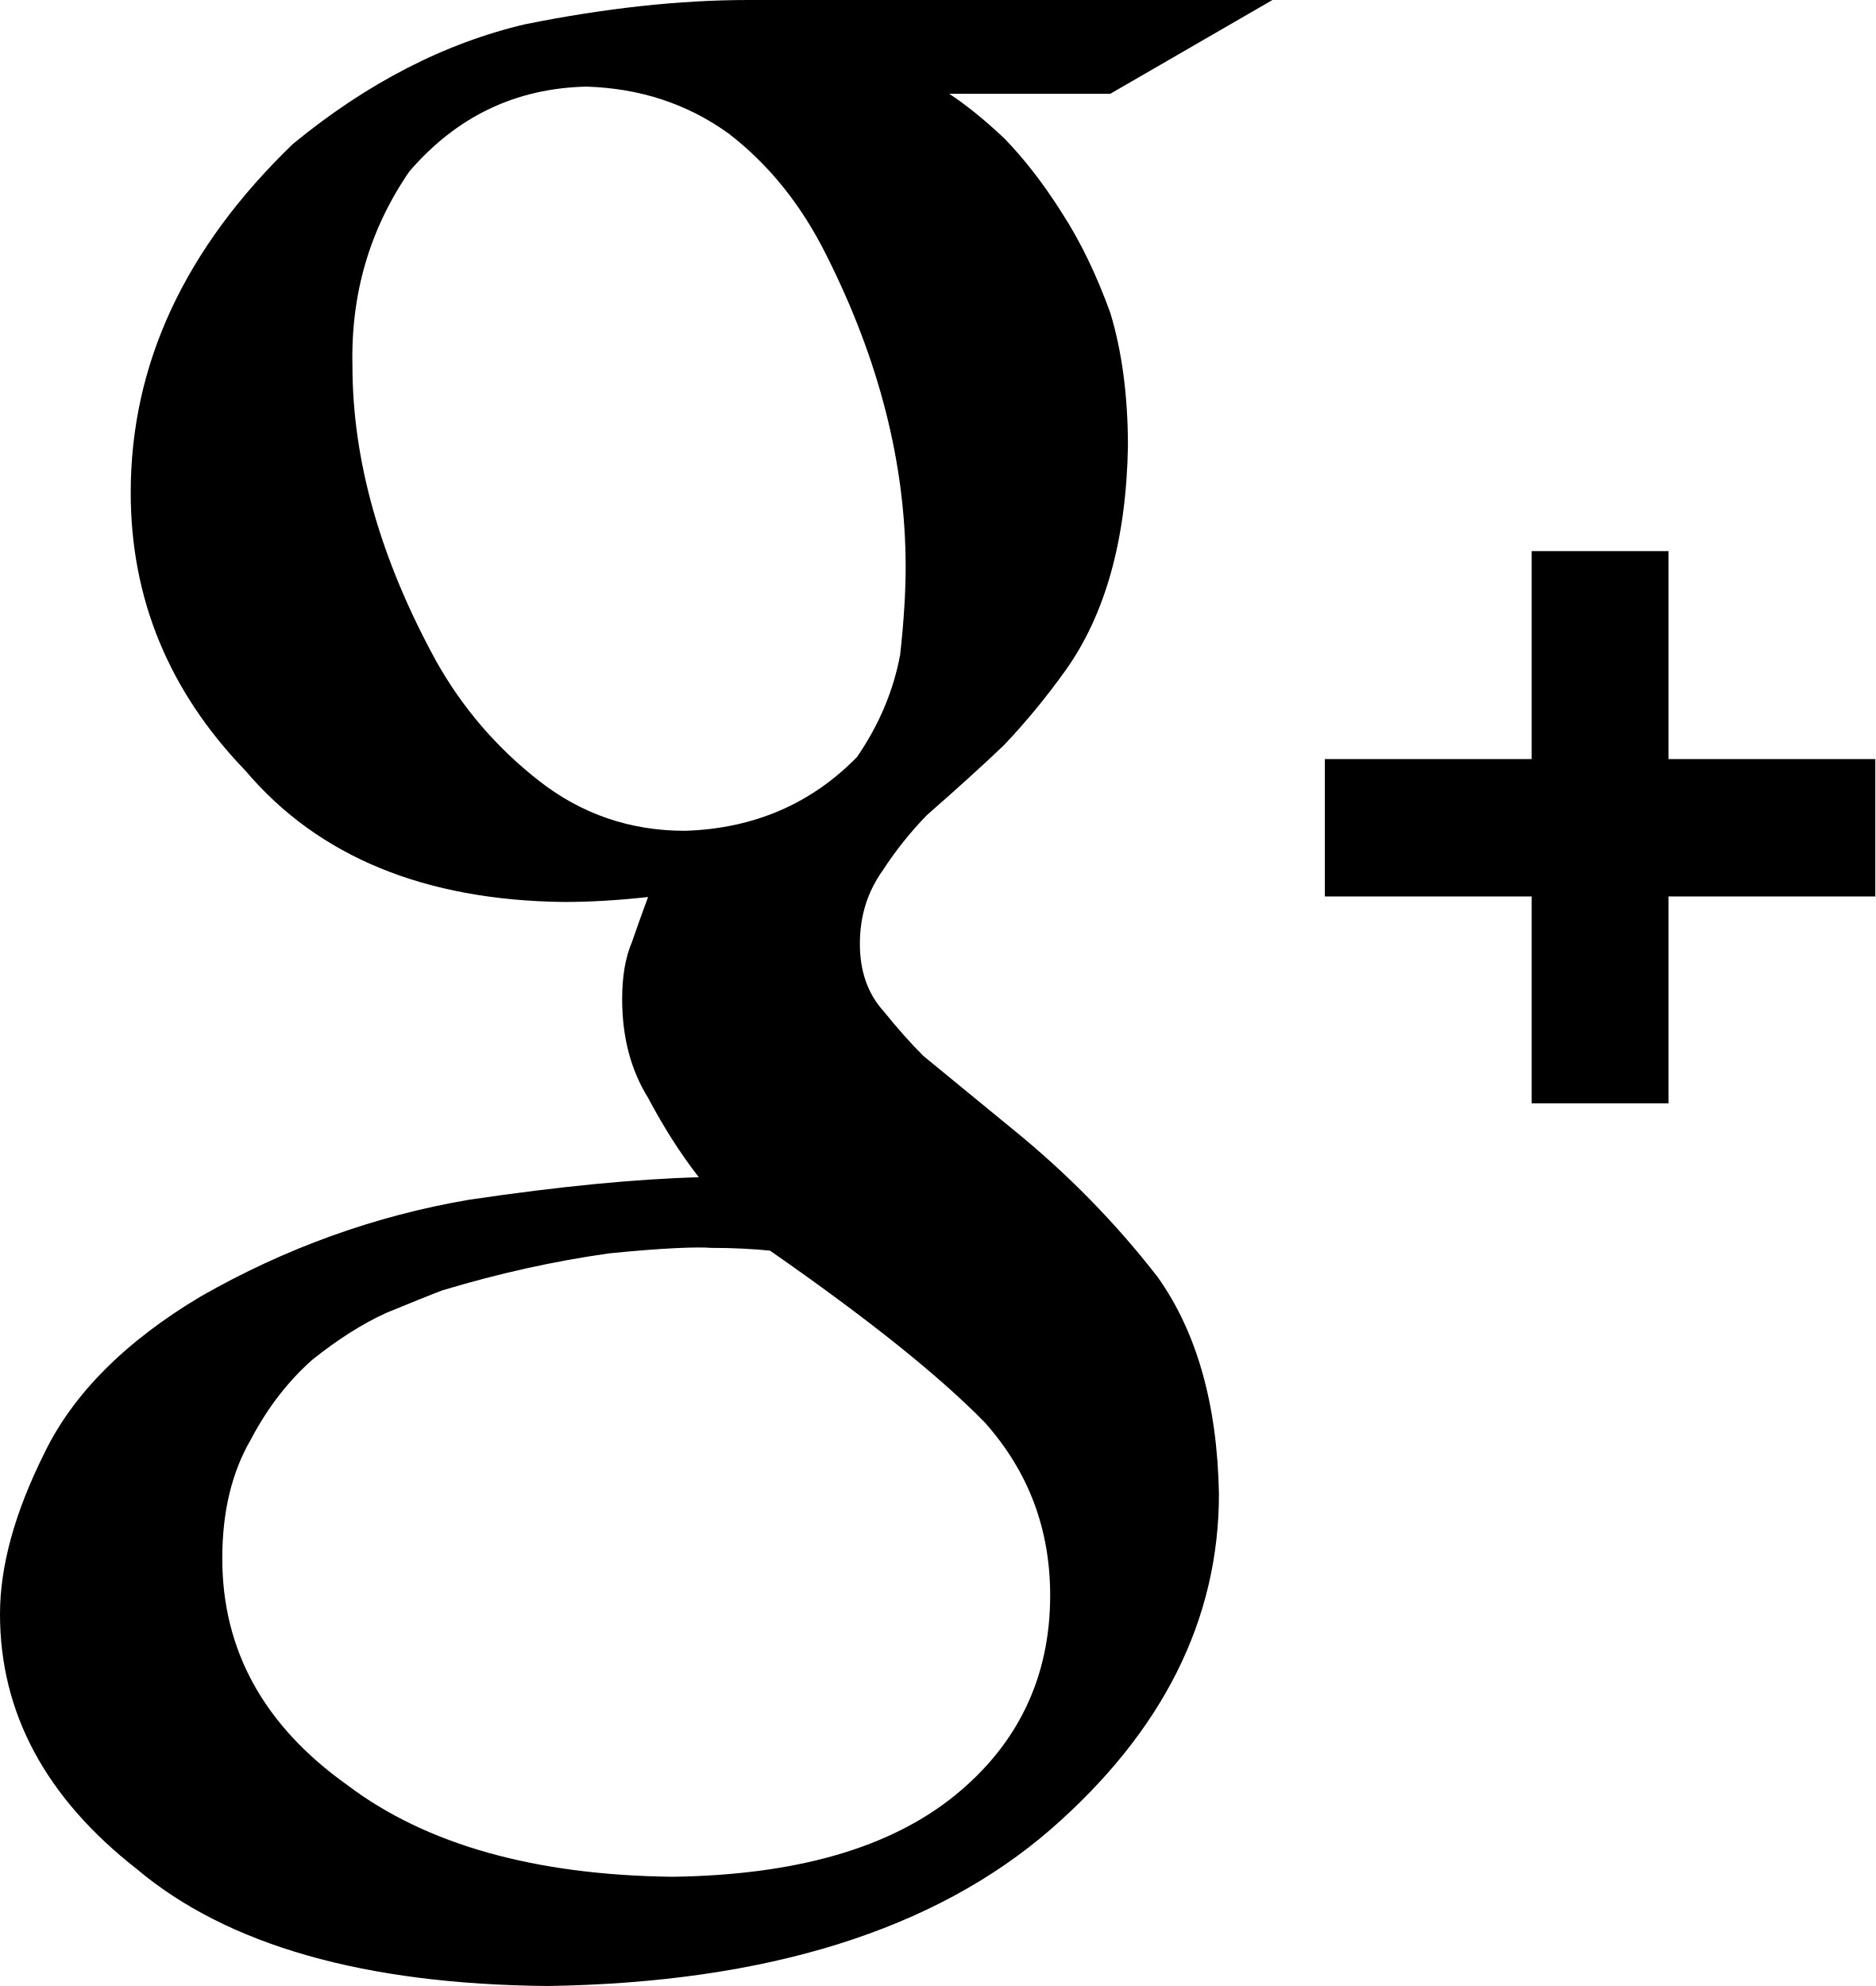
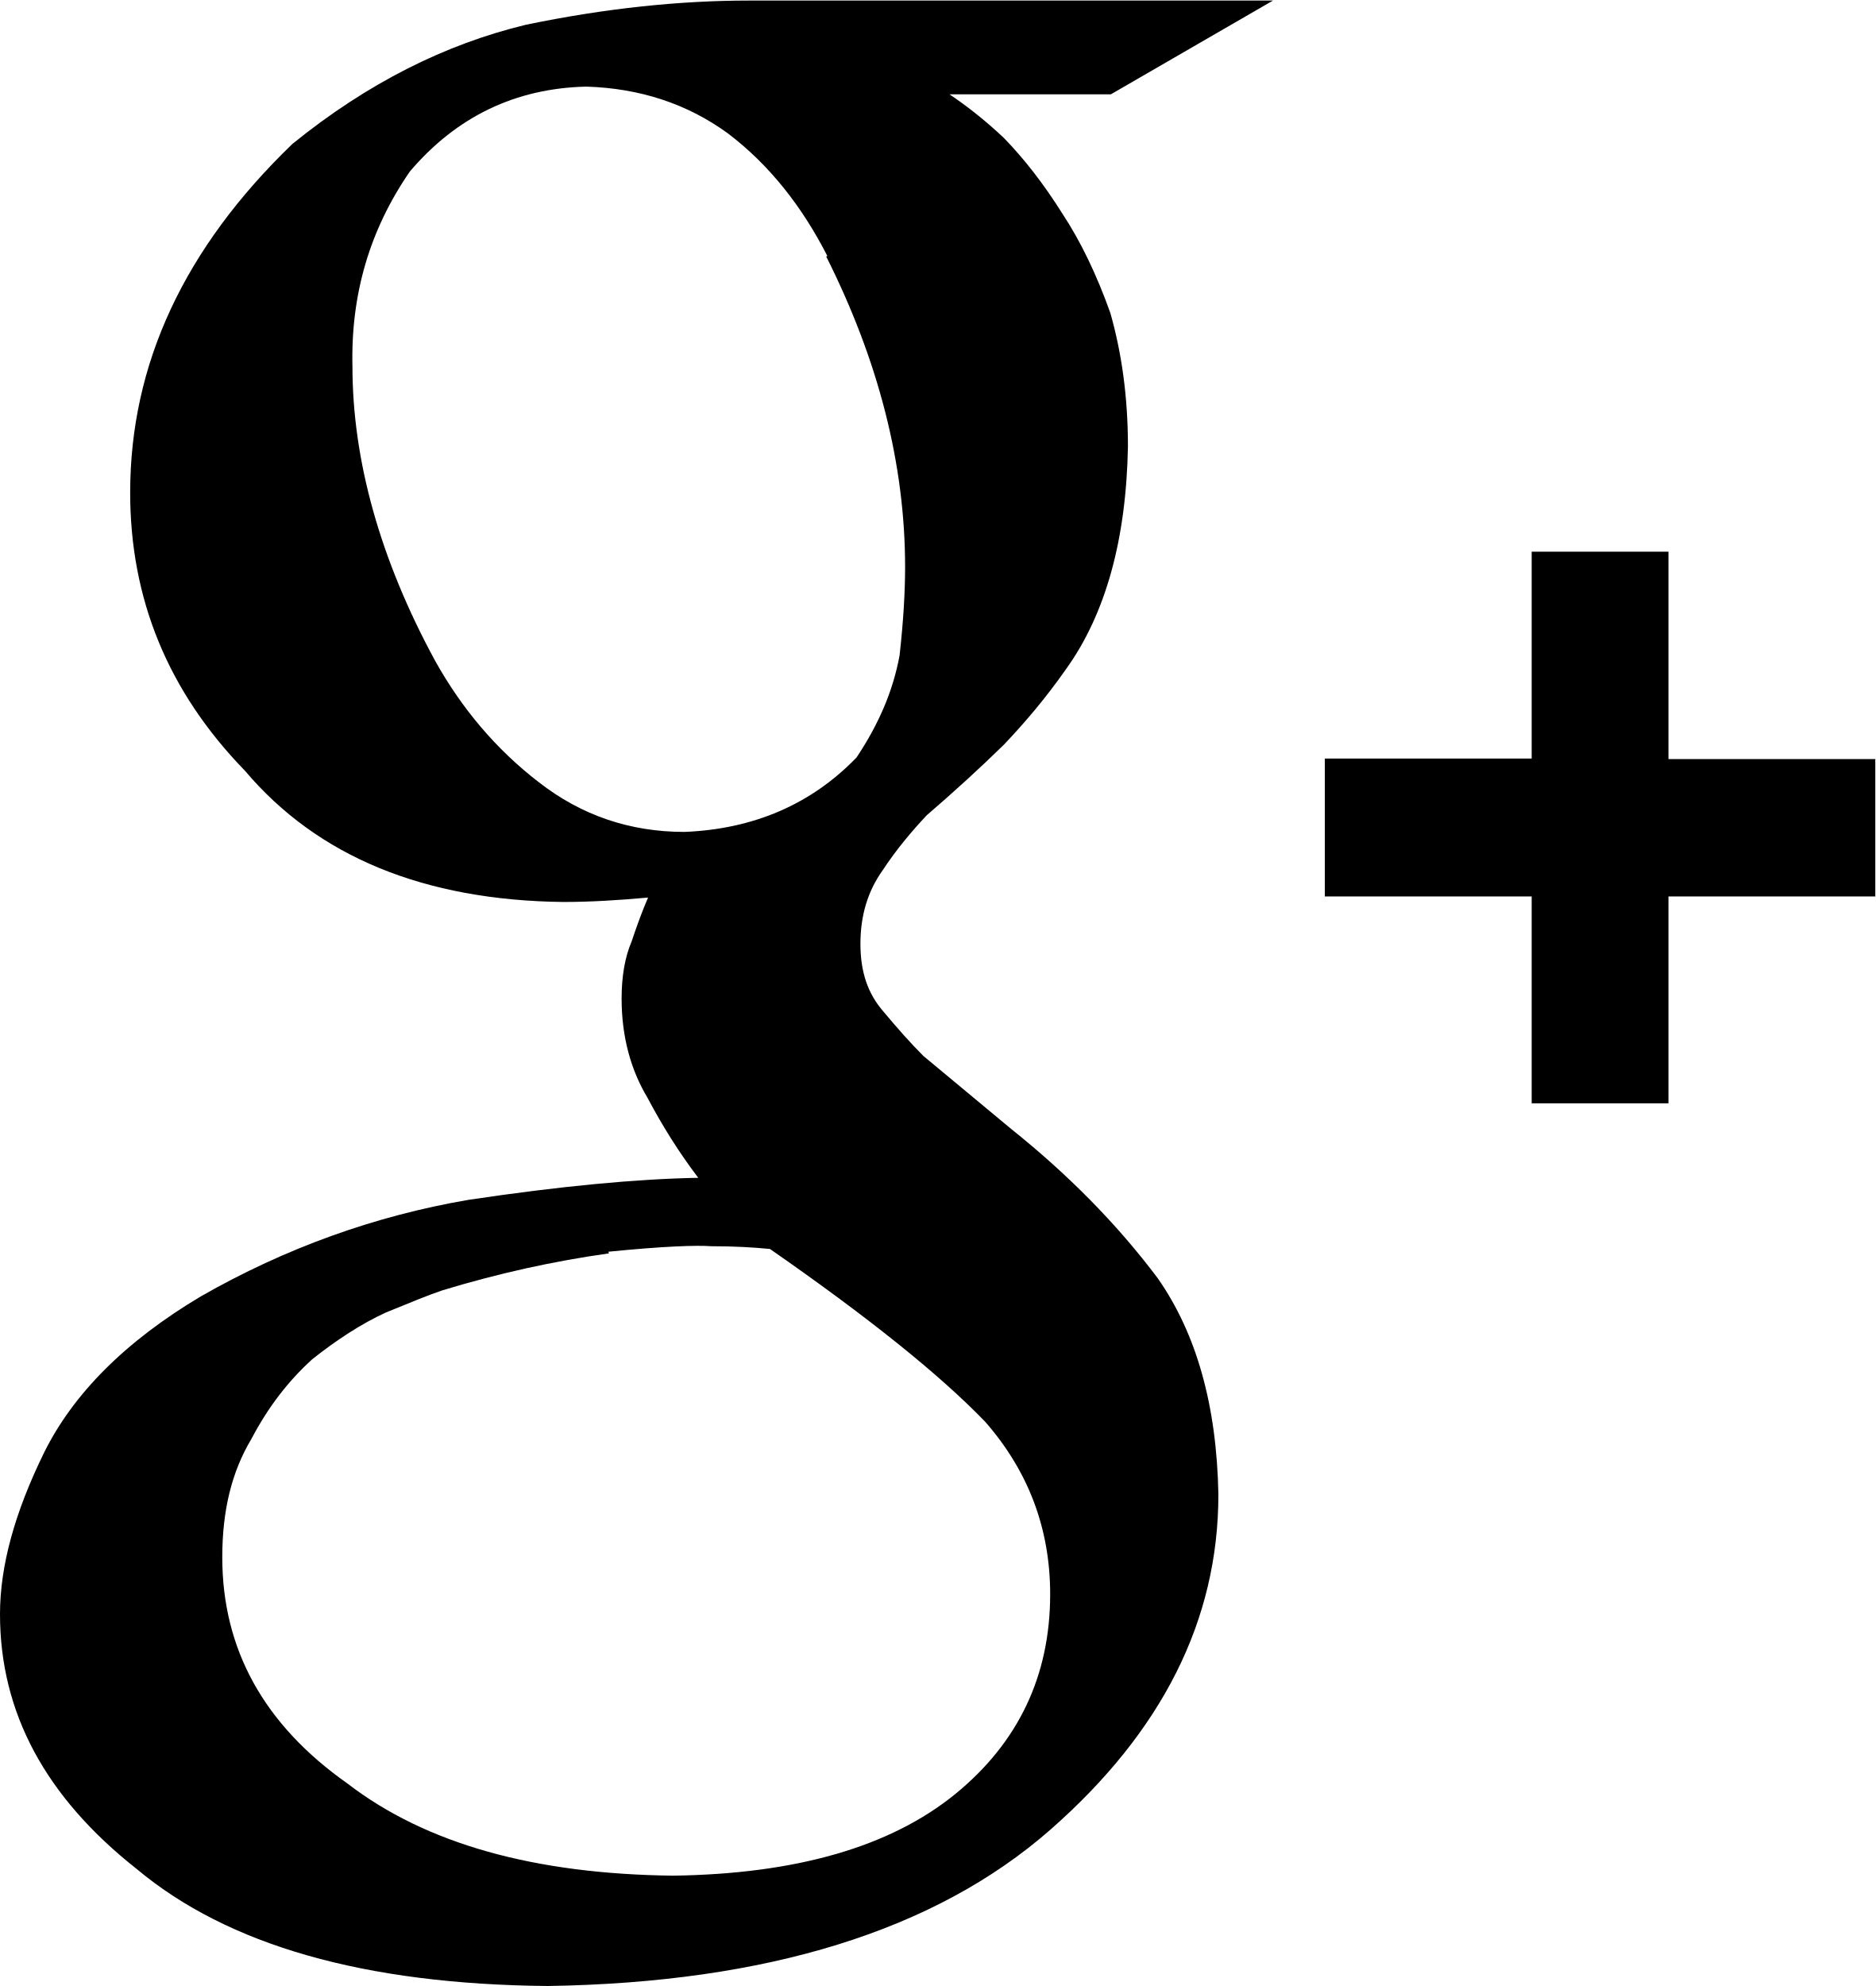
<svg xmlns="http://www.w3.org/2000/svg" viewBox="0 0 34 36">
-   <path fillRule="evenodd" d="M 34 16.25C 34 16.25 30.25 16.25 30.25 16.25 30.25 16.25 30.25 20 30.25 20 30.25 20 27.77 20 27.77 20 27.77 20 27.77 16.25 27.77 16.25 27.77 16.25 24.02 16.25 24.02 16.25 24.02 16.25 24.02 13.76 24.02 13.76 24.02 13.76 27.77 13.76 27.77 13.76 27.77 13.76 27.77 9.99 27.77 9.99 27.77 9.99 30.25 9.99 30.25 9.99 30.25 9.99 30.25 13.76 30.25 13.76 30.25 13.76 34 13.76 34 13.76 34 13.76 34 16.25 34 16.25ZM 17.21 1.7C 17.5 1.89 17.84 2.16 18.21 2.51 18.57 2.88 18.92 3.33 19.26 3.87 19.59 4.38 19.88 4.98 20.13 5.67 20.34 6.36 20.45 7.17 20.45 8.09 20.42 9.78 20.04 11.14 19.32 12.15 18.97 12.64 18.59 13.1 18.2 13.51 17.76 13.93 17.29 14.35 16.8 14.78 16.52 15.07 16.25 15.4 16.01 15.77 15.73 16.16 15.59 16.6 15.59 17.11 15.59 17.6 15.73 18.01 16.02 18.33 16.27 18.64 16.51 18.91 16.74 19.14 16.74 19.14 18.35 20.46 18.35 20.46 19.35 21.27 20.23 22.17 20.99 23.15 21.7 24.15 22.07 25.46 22.1 27.08 22.1 29.36 21.08 31.39 19.05 33.16 16.94 34.99 13.9 35.94 9.93 36 6.6 35.97 4.12 35.26 2.48 33.88 0.83 32.59-0 31.05-0 29.26-0 28.38 0.27 27.41 0.81 26.33 1.33 25.26 2.28 24.31 3.64 23.5 5.18 22.62 6.8 22.04 8.49 21.75 10.17 21.5 11.56 21.37 12.67 21.34 12.32 20.89 12.02 20.41 11.75 19.9 11.44 19.4 11.28 18.81 11.28 18.11 11.28 17.69 11.34 17.35 11.46 17.07 11.56 16.78 11.66 16.5 11.75 16.26 11.21 16.32 10.7 16.35 10.22 16.35 7.7 16.32 5.77 15.53 4.45 13.97 3.06 12.53 2.37 10.85 2.37 8.93 2.37 6.6 3.35 4.5 5.31 2.61 6.66 1.5 8.07 0.78 9.52 0.44 10.96 0.15 12.31-0 13.57-0 13.57-0 23.07-0 23.07-0 23.07-0 20.13 1.7 20.13 1.7 20.13 1.7 17.21 1.7 17.21 1.7ZM 11.04 22.72C 10.05 22.86 9.05 23.08 8.02 23.39 7.78 23.48 7.44 23.62 7 23.8 6.56 24 6.11 24.29 5.66 24.65 5.22 25.04 4.85 25.52 4.55 26.09 4.2 26.69 4.03 27.41 4.03 28.25 4.03 29.91 4.78 31.28 6.3 32.36 7.73 33.44 9.7 33.99 12.19 34.02 14.43 33.99 16.14 33.5 17.32 32.54 18.46 31.61 19.04 30.4 19.04 28.92 19.04 27.72 18.65 26.68 17.86 25.79 17.03 24.94 15.73 23.9 13.96 22.67 13.66 22.64 13.3 22.62 12.89 22.62 12.65 22.6 12.03 22.62 11.04 22.72ZM 14.99 4.64C 14.54 3.73 13.95 2.99 13.21 2.42 12.46 1.88 11.6 1.6 10.63 1.57 9.35 1.6 8.28 2.11 7.42 3.11 6.7 4.16 6.36 5.33 6.39 6.63 6.39 8.34 6.89 10.12 7.9 11.97 8.38 12.83 9.01 13.56 9.78 14.16 10.55 14.76 11.43 15.06 12.42 15.06 13.67 15.02 14.71 14.57 15.54 13.72 15.95 13.12 16.2 12.51 16.32 11.87 16.39 11.24 16.42 10.71 16.42 10.28 16.42 8.41 15.94 6.53 14.99 4.64Z" />
+   <path d="M34 16.25h-3.75V20h-2.48v-3.75h-3.75v-2.5h3.75V10h2.48v3.76H34v2.5zM17.2 1.7c.3.2.64.46 1 .8.37.38.72.83 1.06 1.37.33.5.62 1.1.87 1.8.2.7.32 1.5.32 2.42-.03 1.68-.4 3.04-1.13 4.05-.35.5-.73.95-1.12 1.36-.44.43-.9.85-1.4 1.28-.28.3-.55.62-.8 1-.27.38-.4.82-.4 1.33 0 .5.13.9.42 1.23.25.3.5.58.72.8l1.6 1.33c1 .8 1.9 1.7 2.65 2.7.7 1 1.07 2.3 1.1 3.92 0 2.28-1.02 4.3-3.05 6.08C16.95 35 13.9 35.94 9.93 36c-3.33-.03-5.8-.74-7.45-2.12C.83 32.58 0 31.05 0 29.26c0-.88.27-1.85.8-2.93.53-1.07 1.48-2.02 2.84-2.83 1.54-.88 3.16-1.46 4.85-1.75 1.67-.25 3.06-.38 4.17-.4-.35-.46-.65-.94-.92-1.45-.3-.5-.47-1.1-.47-1.8 0-.4.06-.75.18-1.03.1-.3.2-.57.3-.8-.55.05-1.06.08-1.54.08-2.52-.03-4.45-.82-5.77-2.38-1.4-1.44-2.08-3.12-2.08-5.04 0-2.33.98-4.43 2.94-6.32C6.67 1.5 8.08.8 9.53.45c1.44-.3 2.8-.44 4.05-.44h9.5l-2.94 1.7H17.2zm-6.16 21.02c-1 .14-2 .36-3.02.67-.24.08-.58.22-1.02.4-.44.2-.9.5-1.34.85-.44.4-.8.87-1.1 1.44-.36.6-.53 1.3-.53 2.15 0 1.66.75 3.03 2.27 4.1 1.43 1.1 3.4 1.64 5.9 1.67 2.23-.03 3.94-.52 5.12-1.48 1.14-.93 1.72-2.14 1.72-3.62 0-1.2-.4-2.24-1.18-3.13-.83-.86-2.13-1.9-3.9-3.13-.3-.03-.66-.05-1.07-.05-.25-.02-.87 0-1.86.1zM15 4.64c-.46-.9-1.05-1.65-1.8-2.22-.74-.54-1.6-.82-2.57-.85-1.28.03-2.35.54-3.2 1.54-.73 1.06-1.07 2.23-1.04 3.53 0 1.7.5 3.5 1.5 5.34.48.86 1.1 1.6 1.88 2.2.77.6 1.65.9 2.64.9 1.25-.05 2.3-.5 3.12-1.35.4-.6.66-1.2.78-1.85.07-.63.1-1.16.1-1.6 0-1.86-.48-3.74-1.43-5.63z" />
</svg>
